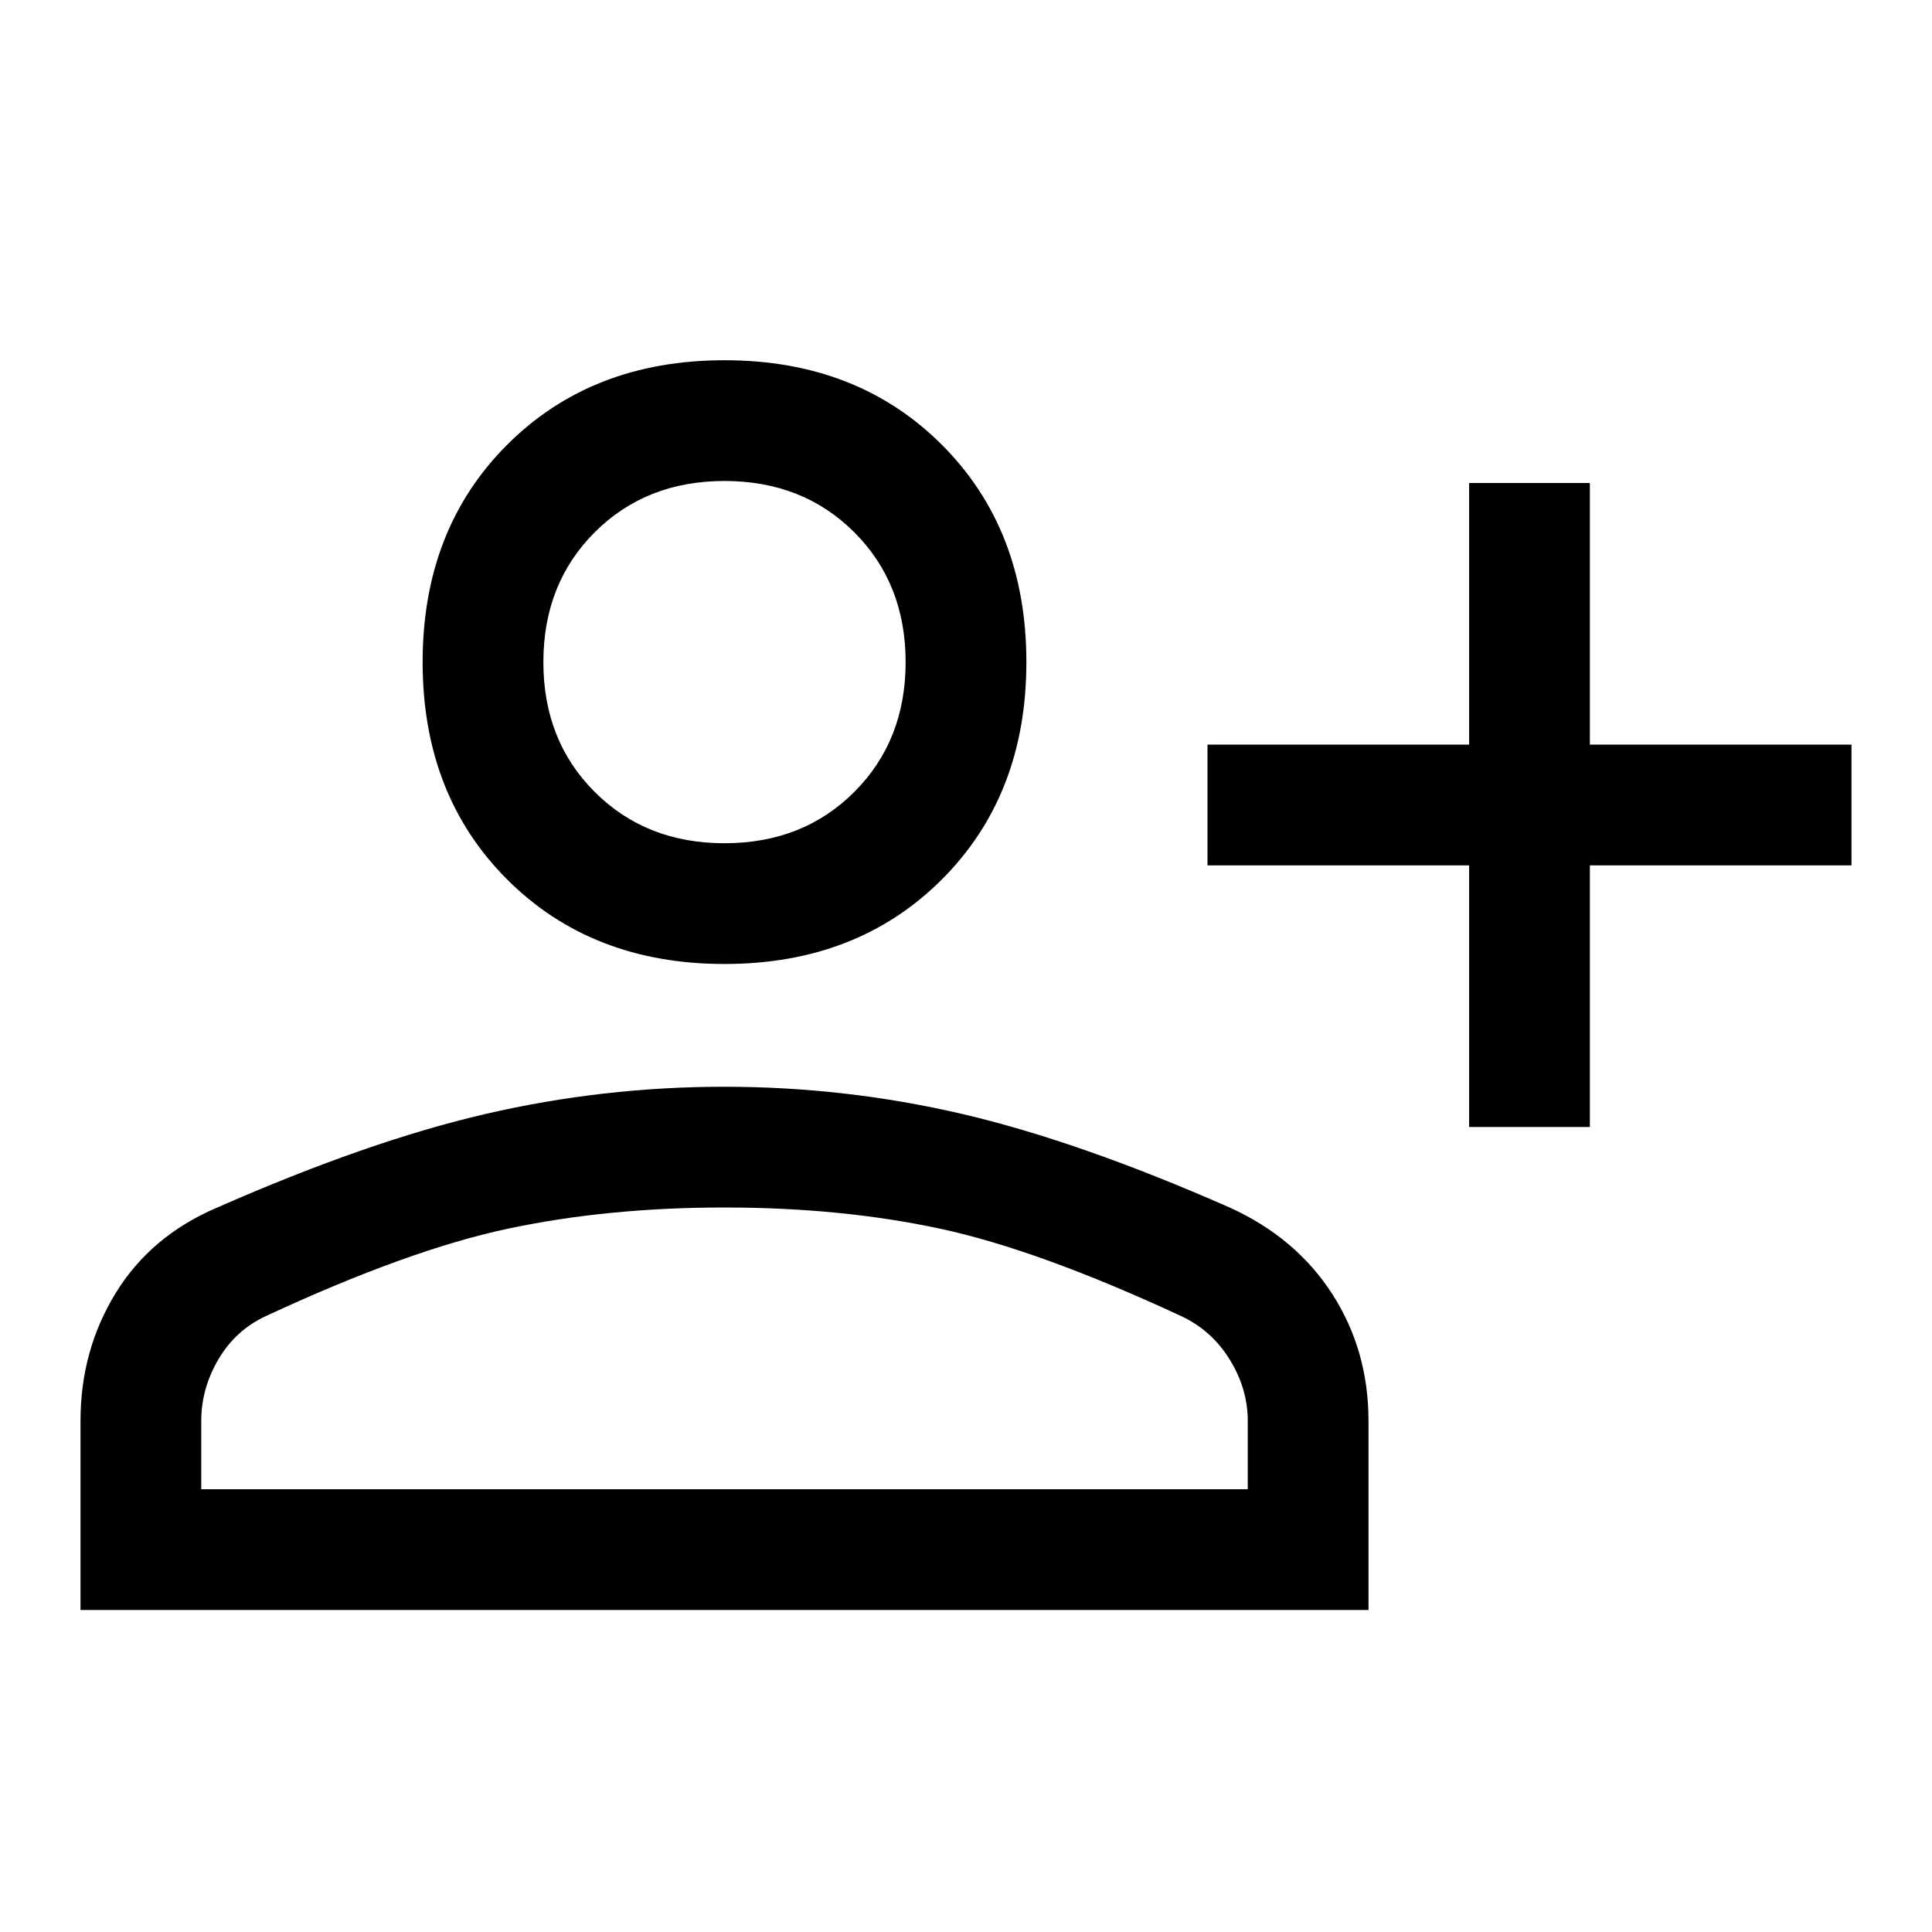
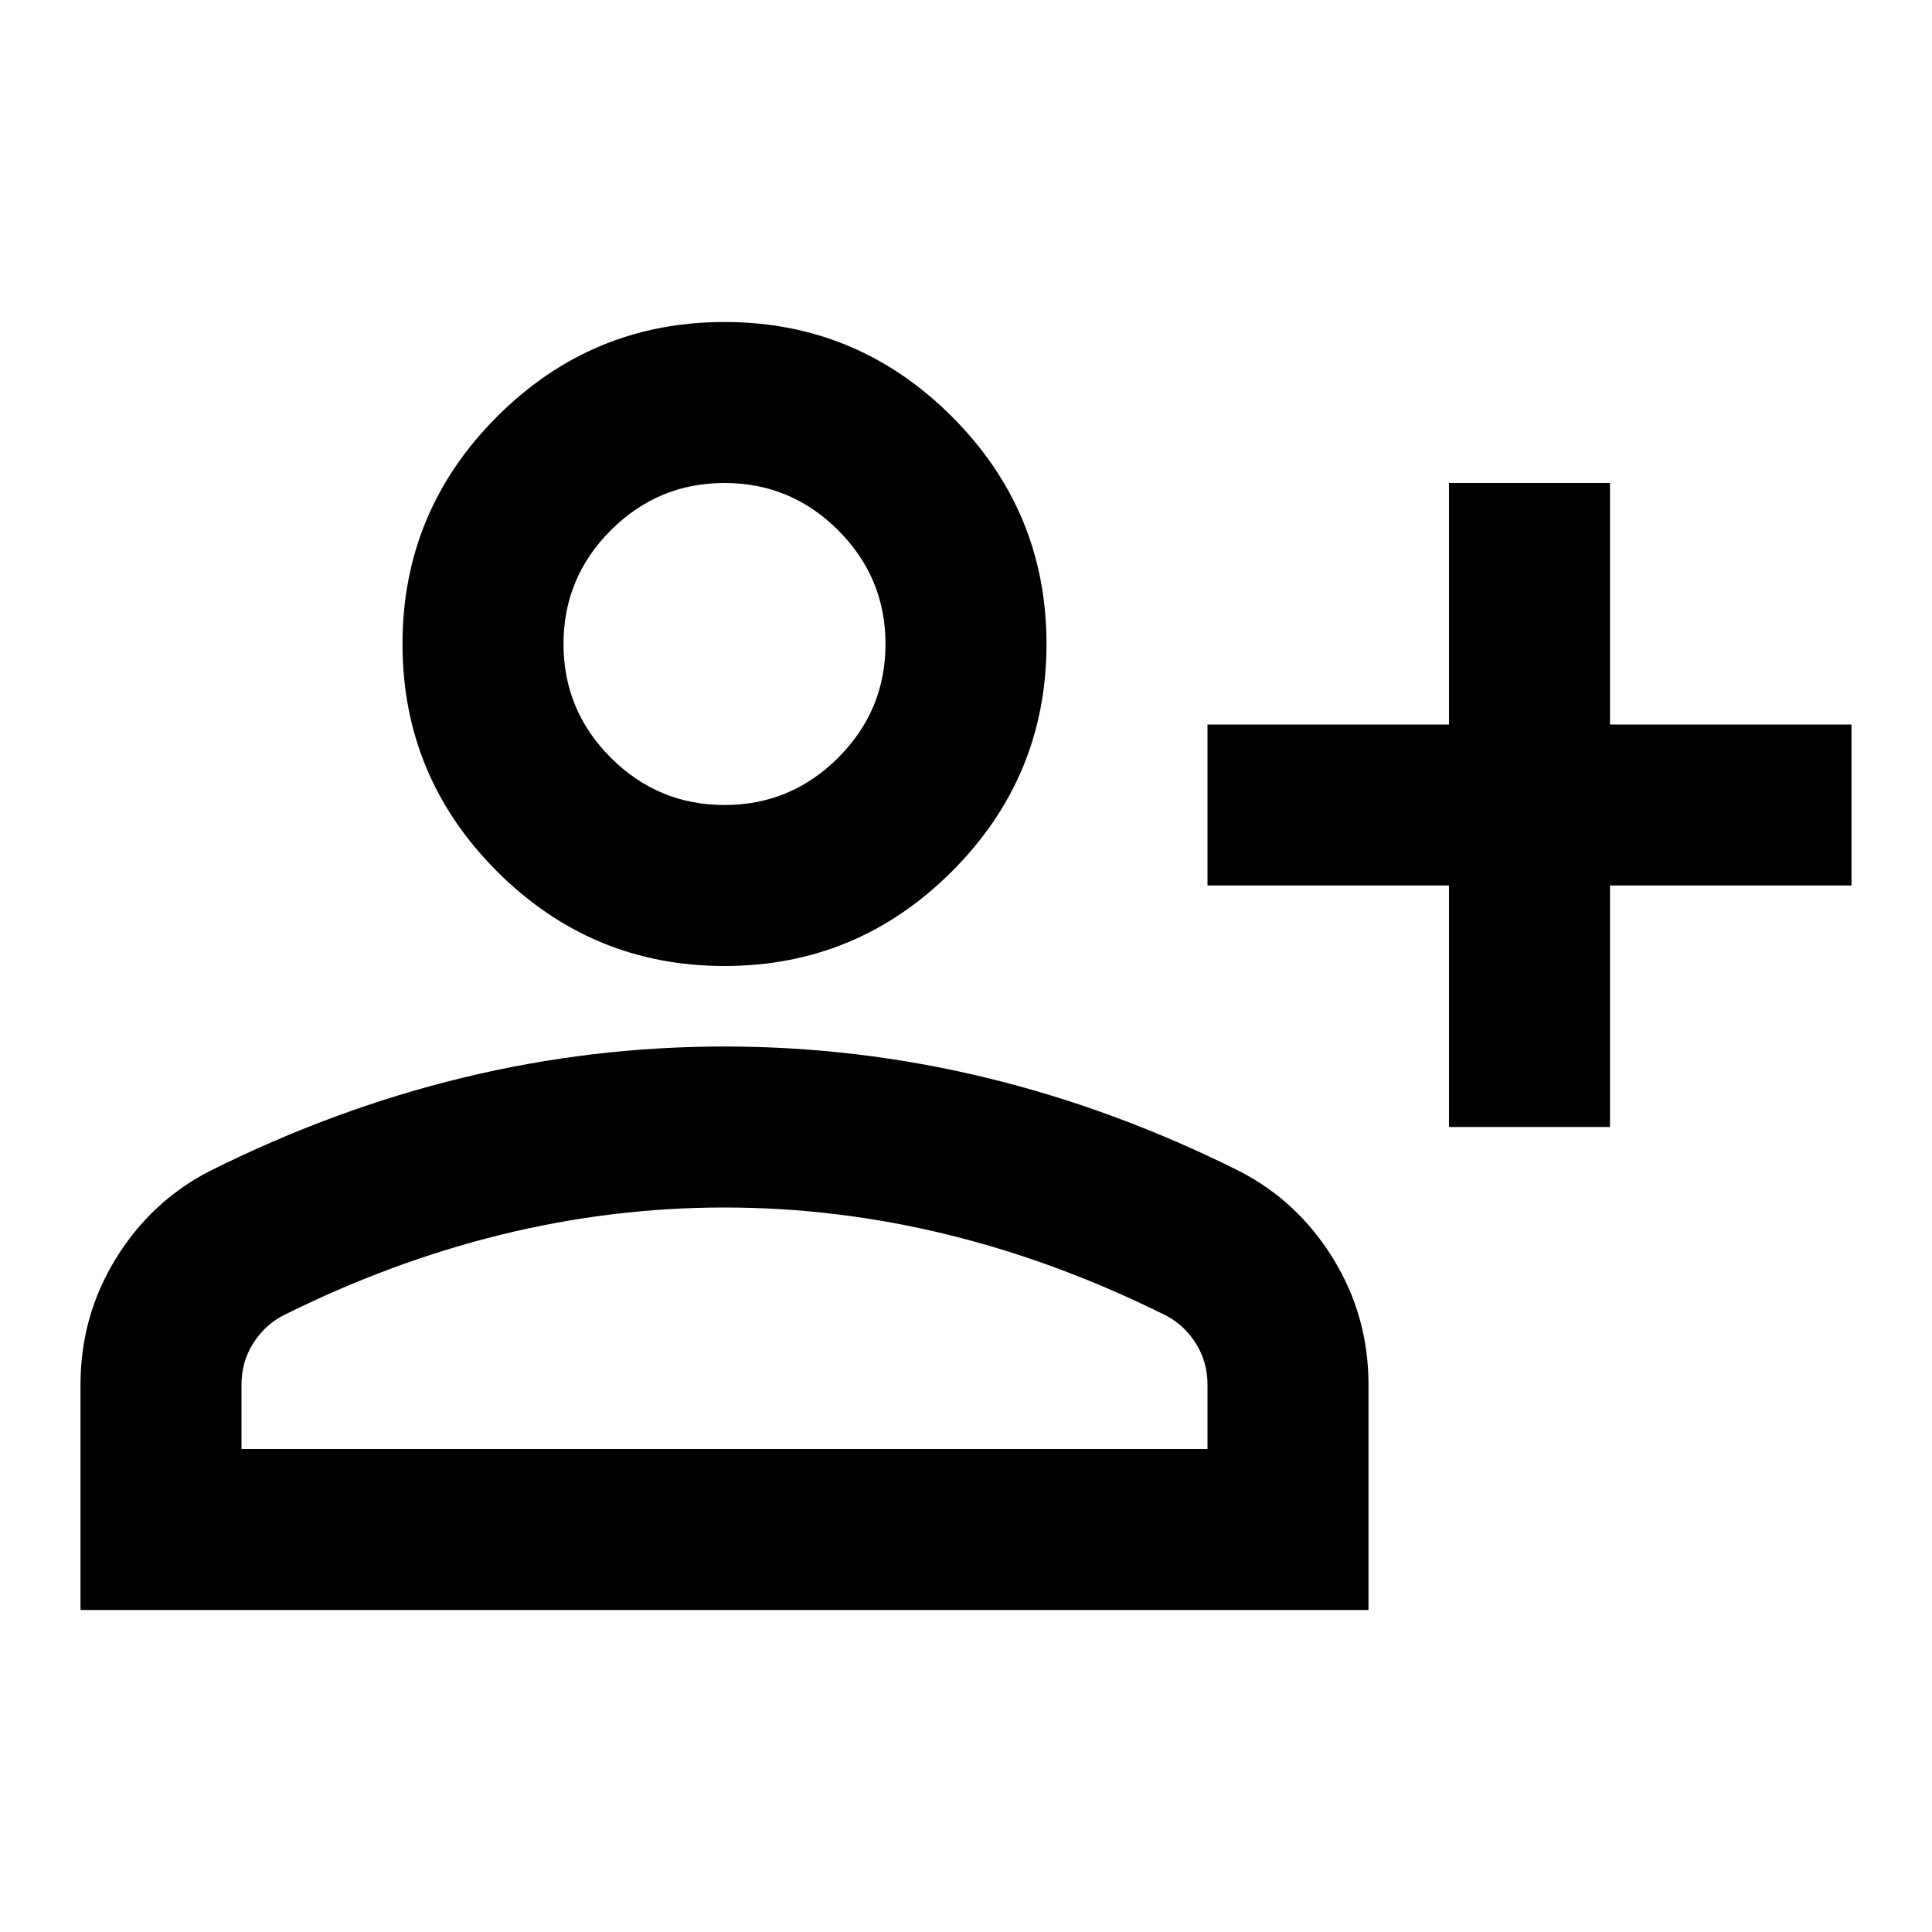
- <svg xmlns="http://www.w3.org/2000/svg" height="48" viewBox="0 -960 960 960" width="48">
-   <path d="M730-400v-130H600v-60h130v-130h60v130h130v60H790v130h-60Zm-370-81q-66 0-108-42t-42-108q0-66 42-108t108-42q66 0 108 42t42 108q0 66-42 108t-108 42ZM40-160v-94q0-35 17.5-63.5T108-360q75-33 133.338-46.5 58.339-13.5 118.5-13.5Q420-420 478-406.5 536-393 611-360q33 15 51 43t18 63v94H40Zm60-60h520v-34q0-16-9-30.5T587-306q-71-33-120-43.5T360-360q-58 0-107.5 10.5T132-306q-15 7-23.5 21.5T100-254v34Zm260-321q39 0 64.5-25.5T450-631q0-39-25.5-64.5T360-721q-39 0-64.5 25.5T270-631q0 39 25.5 64.5T360-541Zm0-90Zm0 411Z" />
+ <svg xmlns="http://www.w3.org/2000/svg" height="24" viewBox="0 -960 960 960" width="24">
+   <path d="M720-400v-120H600v-80h120v-120h80v120h120v80H800v120h-80Zm-360-80q-66 0-113-47t-47-113q0-66 47-113t113-47q66 0 113 47t47 113q0 66-47 113t-113 47ZM40-160v-112q0-34 17.5-62.5T104-378q62-31 126-46.5T360-440q66 0 130 15.5T616-378q29 15 46.5 43.5T680-272v112H40Zm80-80h480v-32q0-11-5.5-20T580-306q-54-27-109-40.5T360-360q-56 0-111 13.5T140-306q-9 5-14.5 14t-5.5 20v32Zm240-320q33 0 56.5-23.5T440-640q0-33-23.5-56.5T360-720q-33 0-56.5 23.5T280-640q0 33 23.5 56.5T360-560Zm0-80Zm0 400Z" />
</svg>
